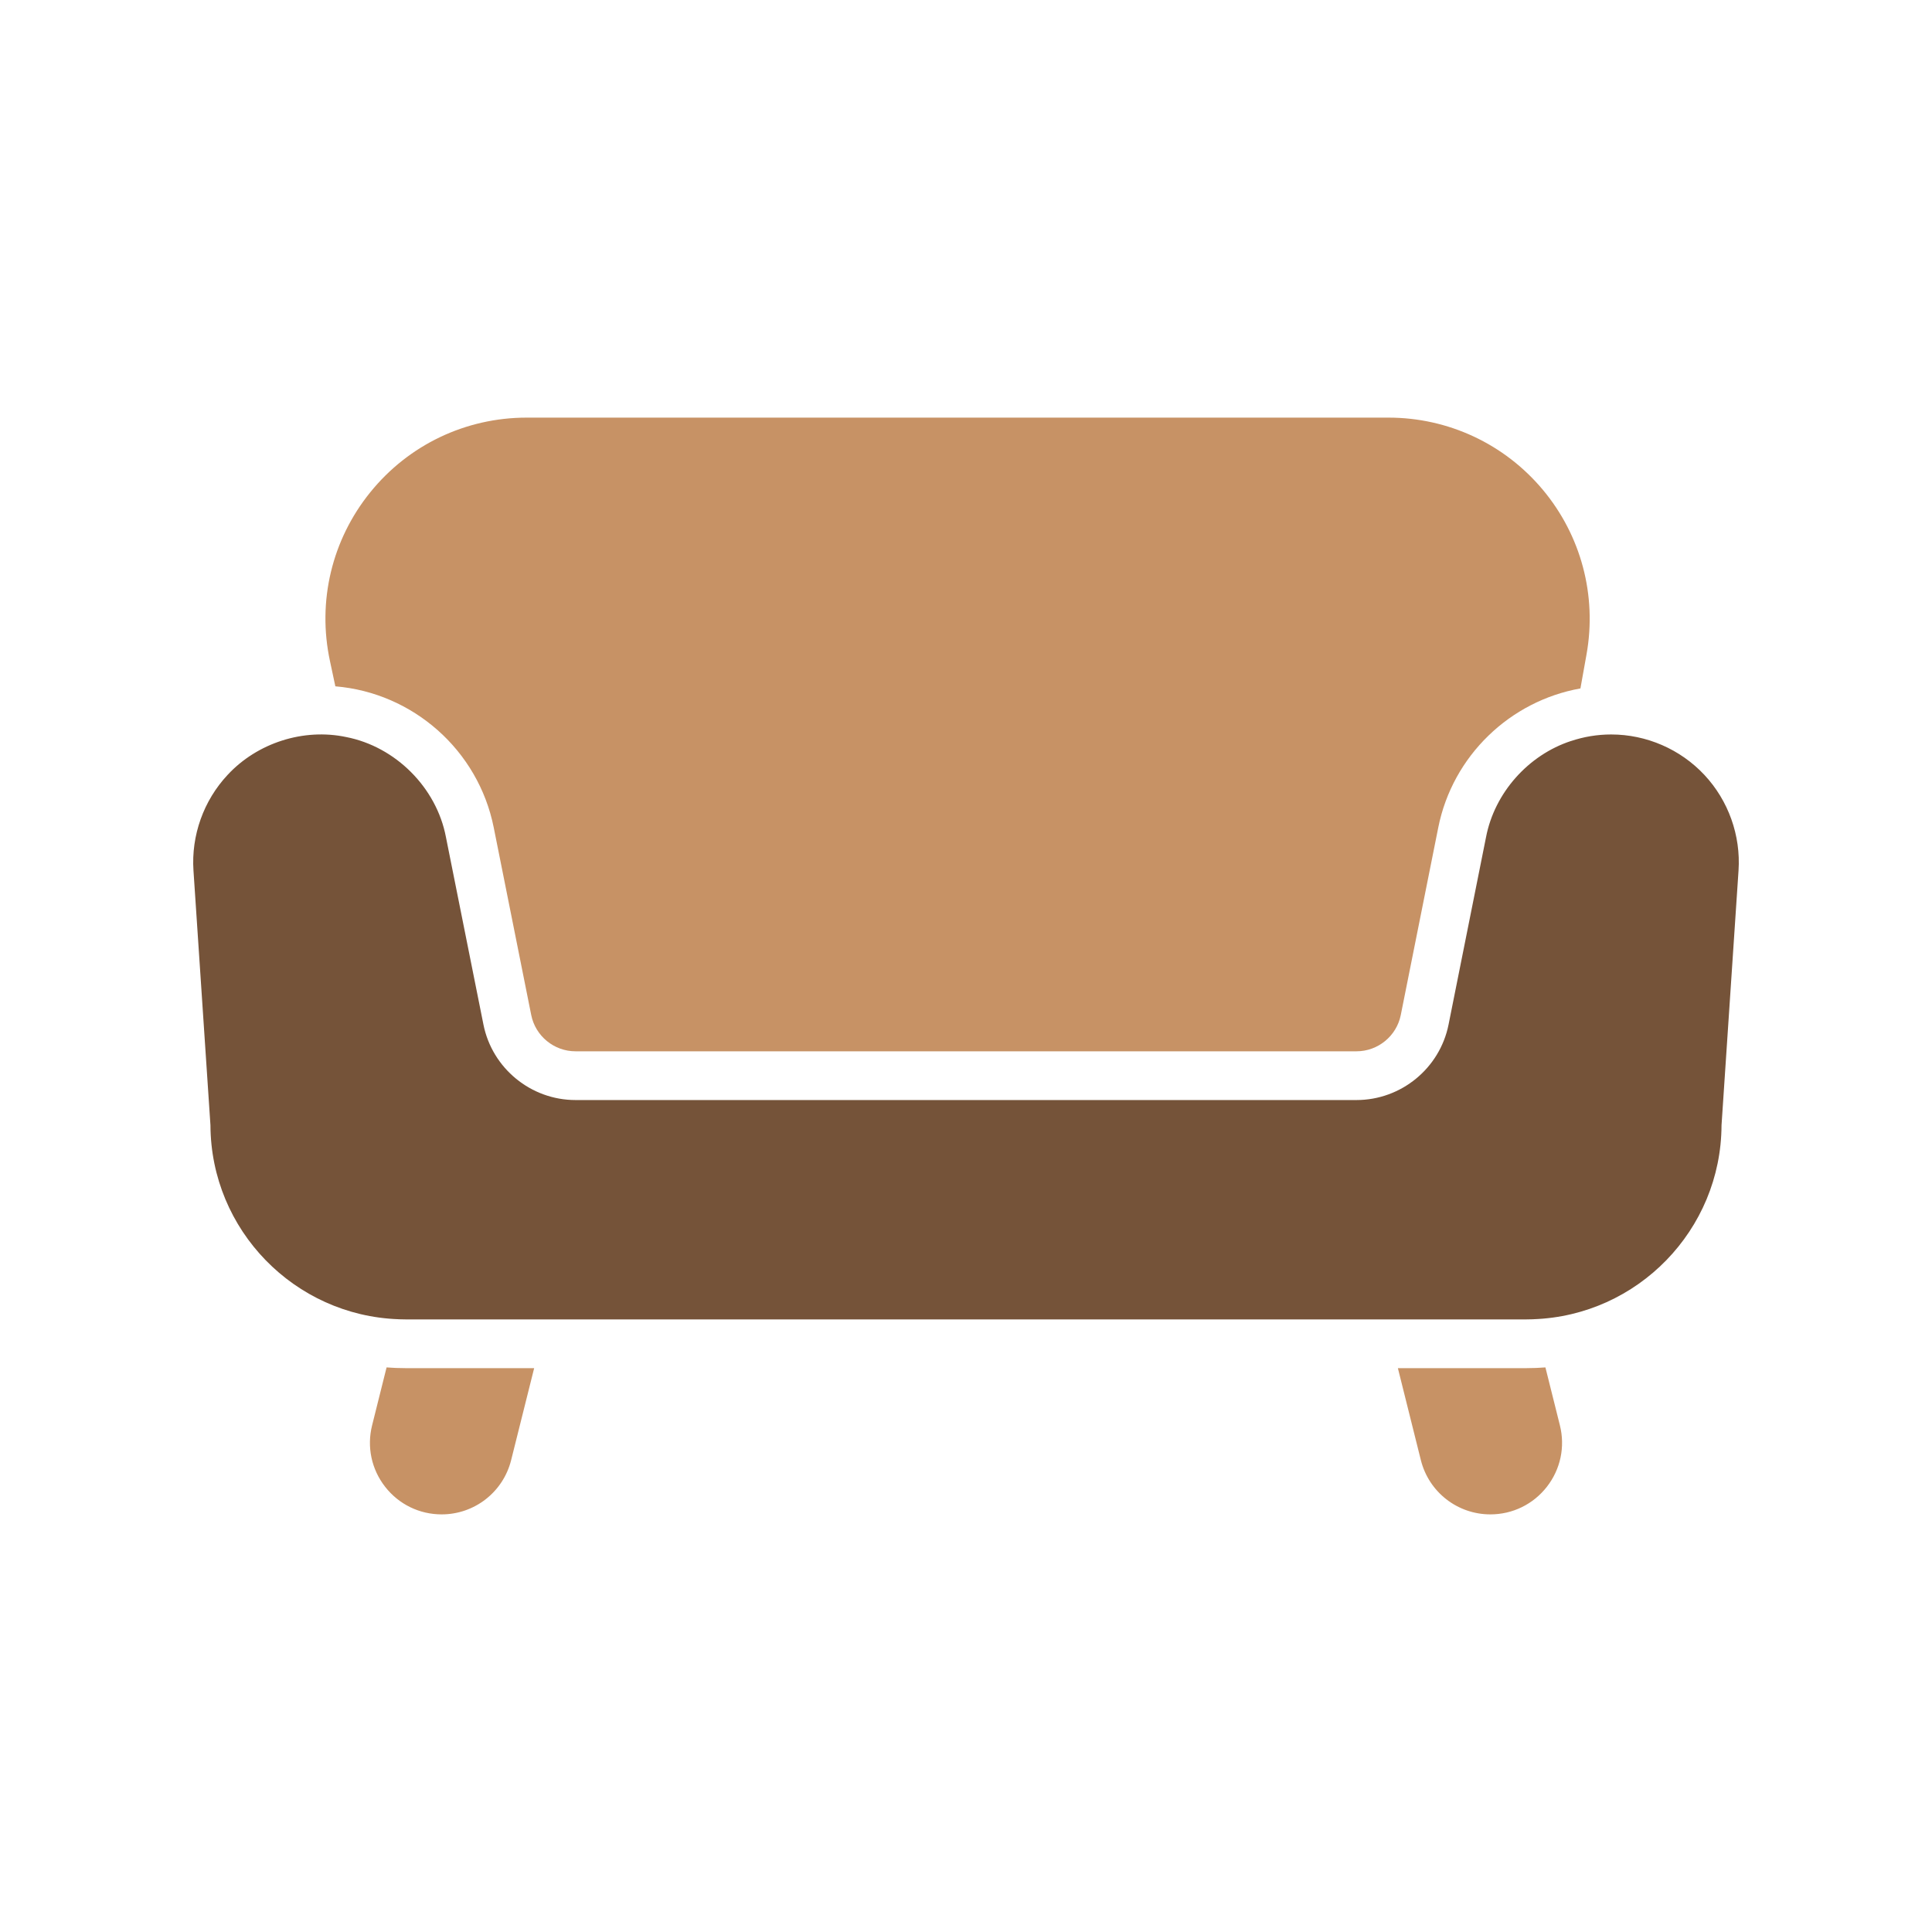
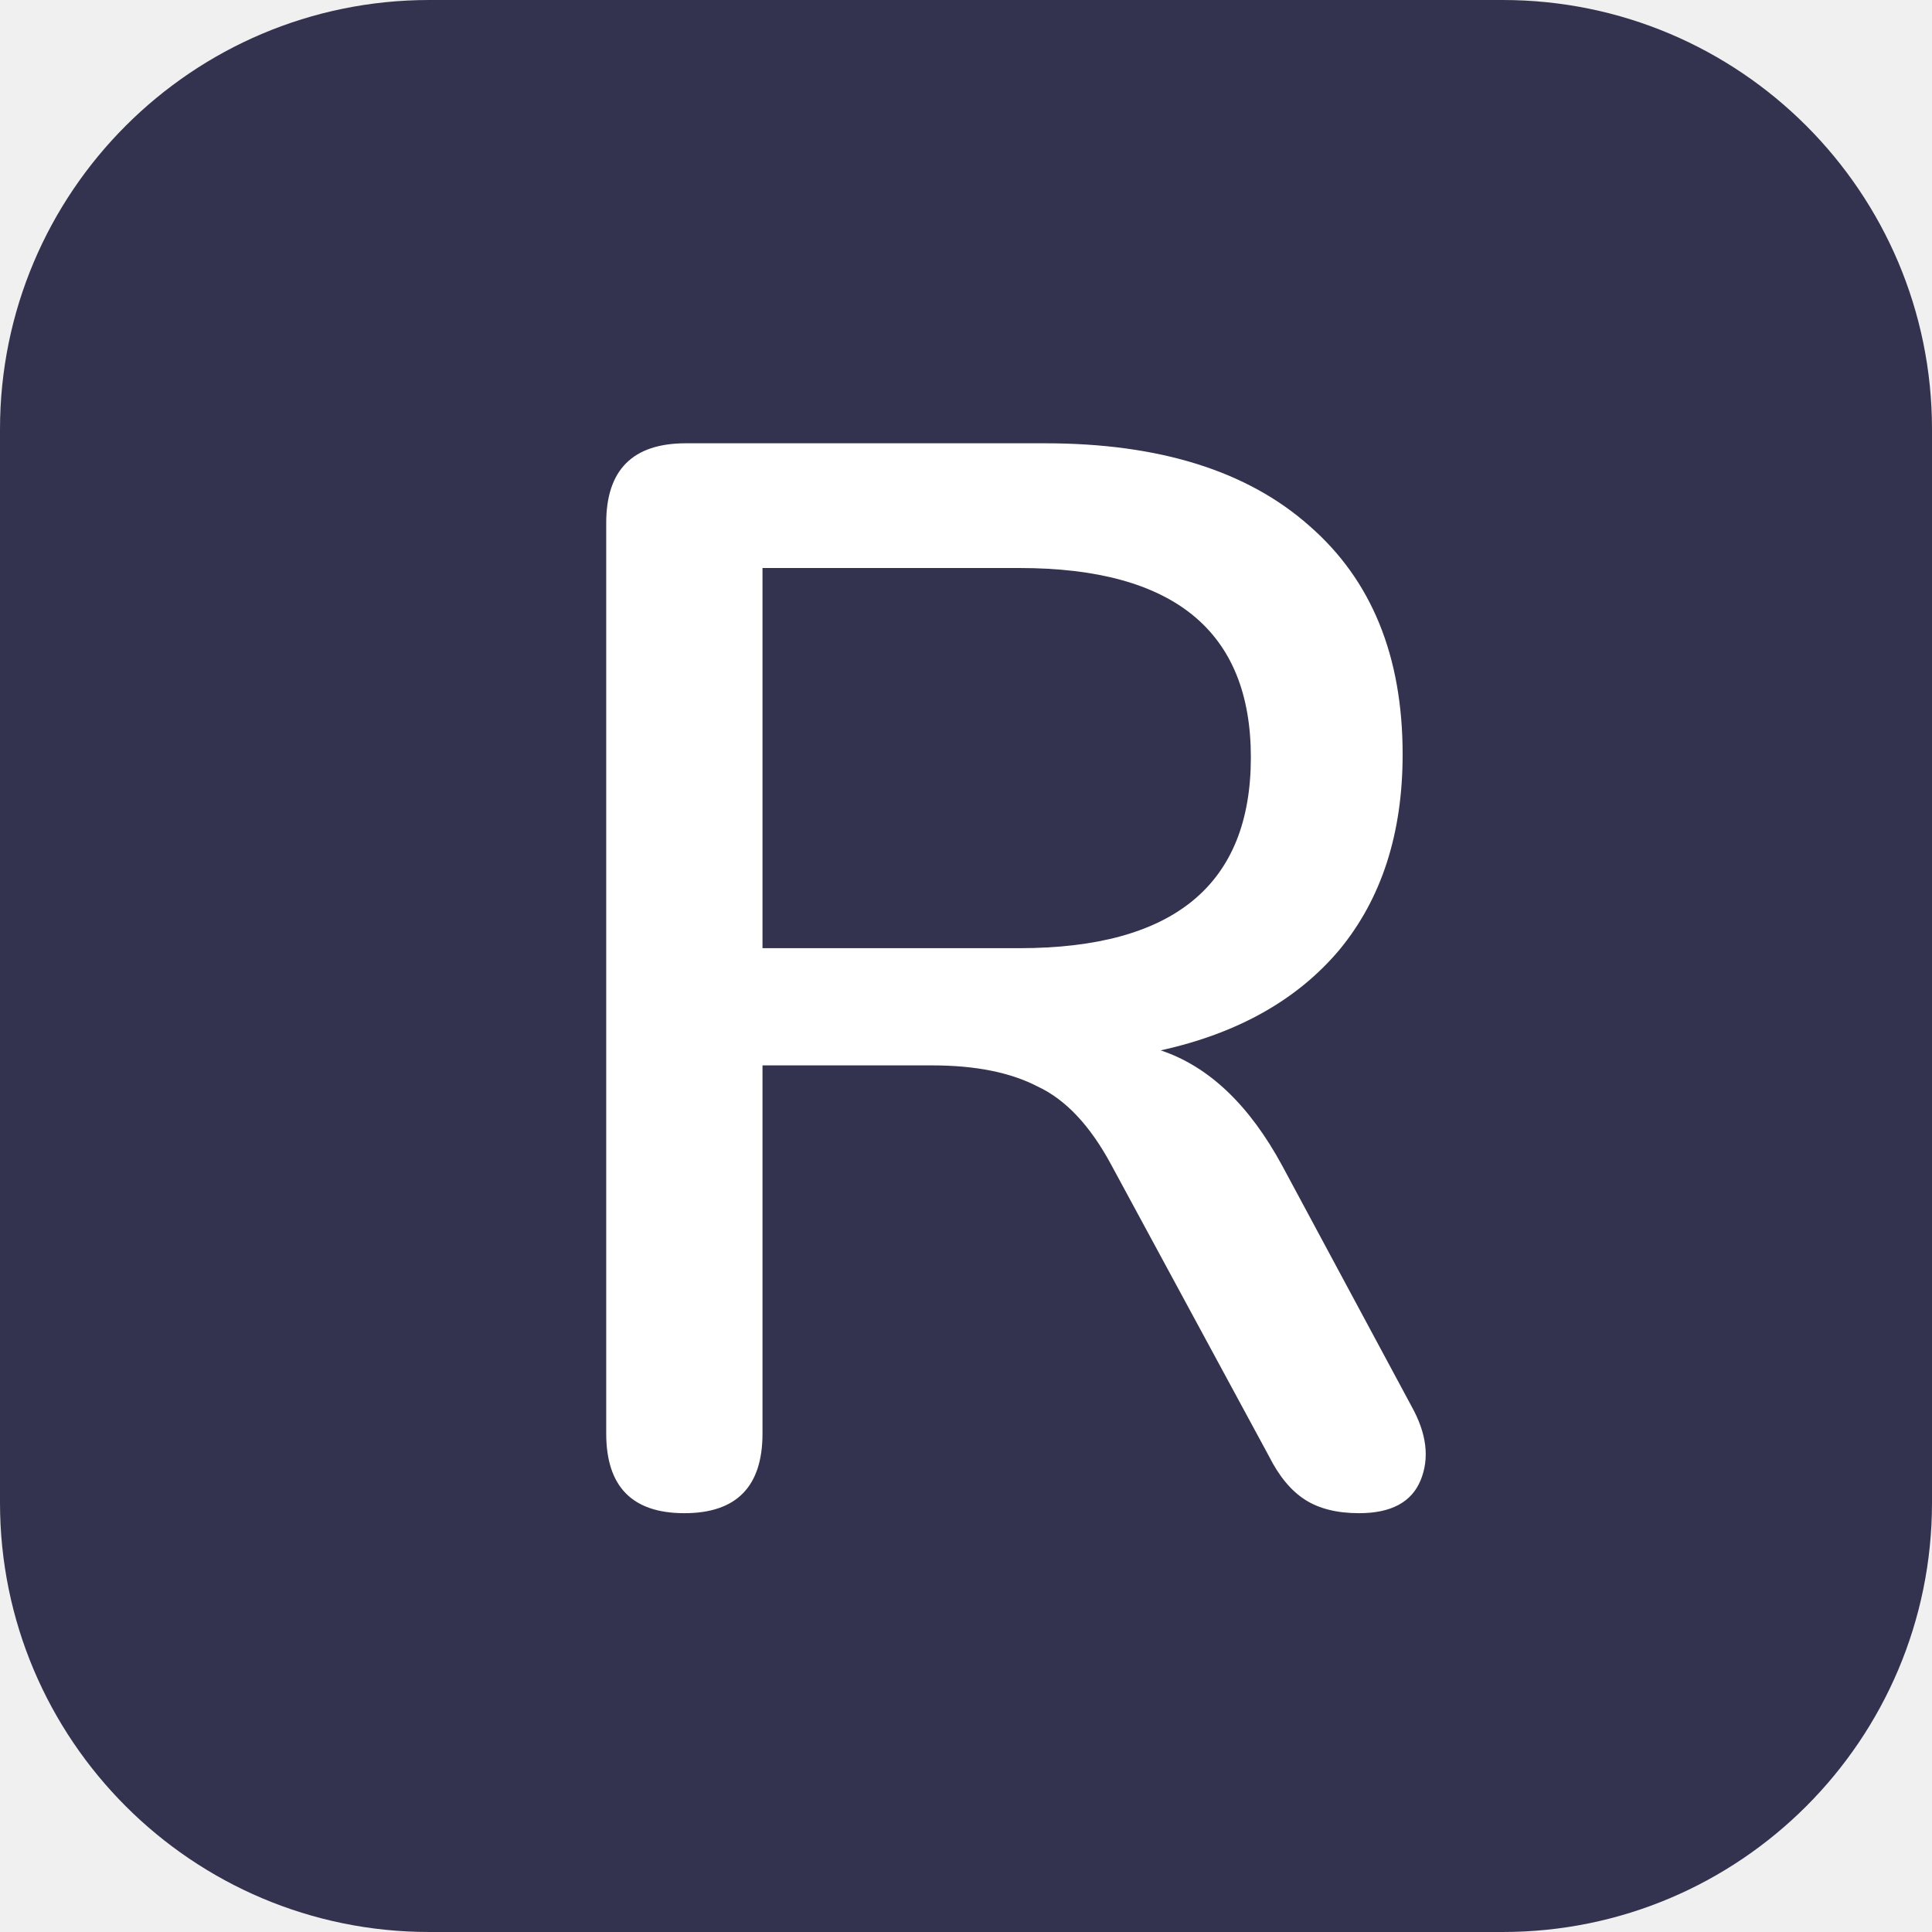
- <svg xmlns="http://www.w3.org/2000/svg" width="100" height="100" viewBox="0 0 100 100" fill="none">
-   <rect width="100" height="100" fill="white" />
-   <g clip-path="url(#clip0_1_24)">
-     <path d="M20.009 70.777L19.26 73.775C18.981 74.891 19.227 76.05 19.935 76.957C20.643 77.864 21.709 78.384 22.859 78.384C24.563 78.384 26.044 77.228 26.457 75.574L27.648 70.815H20.985C20.657 70.815 20.331 70.802 20.009 70.777Z" fill="#C79265" />
-     <path d="M79.991 70.777C79.669 70.802 79.343 70.815 79.015 70.815H72.354L73.543 75.574C73.956 77.228 75.437 78.384 77.141 78.384C78.291 78.384 79.357 77.864 80.065 76.957C80.773 76.05 81.019 74.891 80.74 73.775L79.991 70.777Z" fill="#C79265" />
-     <path d="M17.358 35.524C21.372 35.857 24.754 38.828 25.555 42.83L27.496 52.537C27.714 53.625 28.677 54.415 29.788 54.415H70.213C71.323 54.415 72.286 53.625 72.504 52.537L74.445 42.83C75.189 39.11 78.165 36.281 81.803 35.633L82.12 33.861C82.662 30.819 81.836 27.715 79.852 25.345C77.868 22.975 74.957 21.616 71.867 21.616H27.261C24.101 21.616 21.149 23.026 19.163 25.483C17.176 27.941 16.416 31.123 17.078 34.212L17.358 35.524Z" fill="#C79265" />
-     <path d="M88.218 40.108C86.974 38.778 85.216 38.016 83.395 38.016C82.673 38.016 81.974 38.135 81.317 38.355L81.317 38.353C79.103 39.078 77.36 41.035 76.918 43.325L74.977 53.032C74.525 55.295 72.52 56.938 70.212 56.938H29.788C27.48 56.938 25.476 55.295 25.023 53.032L23.081 43.325C22.595 40.769 20.474 38.648 17.922 38.15L17.922 38.15C15.711 37.681 13.317 38.451 11.781 40.108C10.537 41.438 9.893 43.243 10.014 45.06L10.893 58.243C10.916 63.67 15.245 68.097 20.633 68.283L20.632 68.285C20.749 68.29 20.867 68.292 20.985 68.292H28.278H71.723H79.015C79.133 68.292 79.251 68.29 79.368 68.285L79.367 68.283C84.755 68.097 89.084 63.67 89.106 58.243L89.986 45.06C90.107 43.243 89.463 41.438 88.218 40.108Z" fill="#755339" />
+ <svg xmlns="http://www.w3.org/2000/svg" width="36" height="36" viewBox="0 0 36 36" fill="none">
+   <g clip-path="url(#clip0_3_2)">
+     <rect width="36" height="36" rx="8" fill="#33334F" />
+     <path d="M12.752 28.196C11.781 28.196 11.296 27.701 11.296 26.712V9.744C11.296 8.755 11.791 8.26 12.78 8.26H19.472C21.6 8.26 23.243 8.773 24.4 9.8C25.557 10.808 26.136 12.227 26.136 14.056C26.136 15.531 25.744 16.744 24.96 17.696C24.176 18.629 23.065 19.255 21.628 19.572C22.524 19.871 23.28 20.589 23.896 21.728L26.304 26.208C26.584 26.712 26.64 27.169 26.472 27.58C26.304 27.991 25.921 28.196 25.324 28.196C24.913 28.196 24.577 28.112 24.316 27.944C24.055 27.776 23.831 27.505 23.644 27.132L20.704 21.7C20.312 20.972 19.855 20.487 19.332 20.244C18.828 19.983 18.175 19.852 17.372 19.852H14.208V26.712C14.208 27.701 13.723 28.196 12.752 28.196ZM14.208 17.668H18.996C21.871 17.668 23.308 16.483 23.308 14.112C23.308 11.76 21.871 10.584 18.996 10.584H14.208V17.668Z" fill="white" />
  </g>
  <defs>
-     <clipPath id="clip0_1_24">
-       <rect width="80" height="80" fill="white" transform="translate(10 10)" />
+     <clipPath id="clip0_3_2">
+       <rect width="36" height="36" rx="8" fill="white" />
    </clipPath>
  </defs>
</svg>
